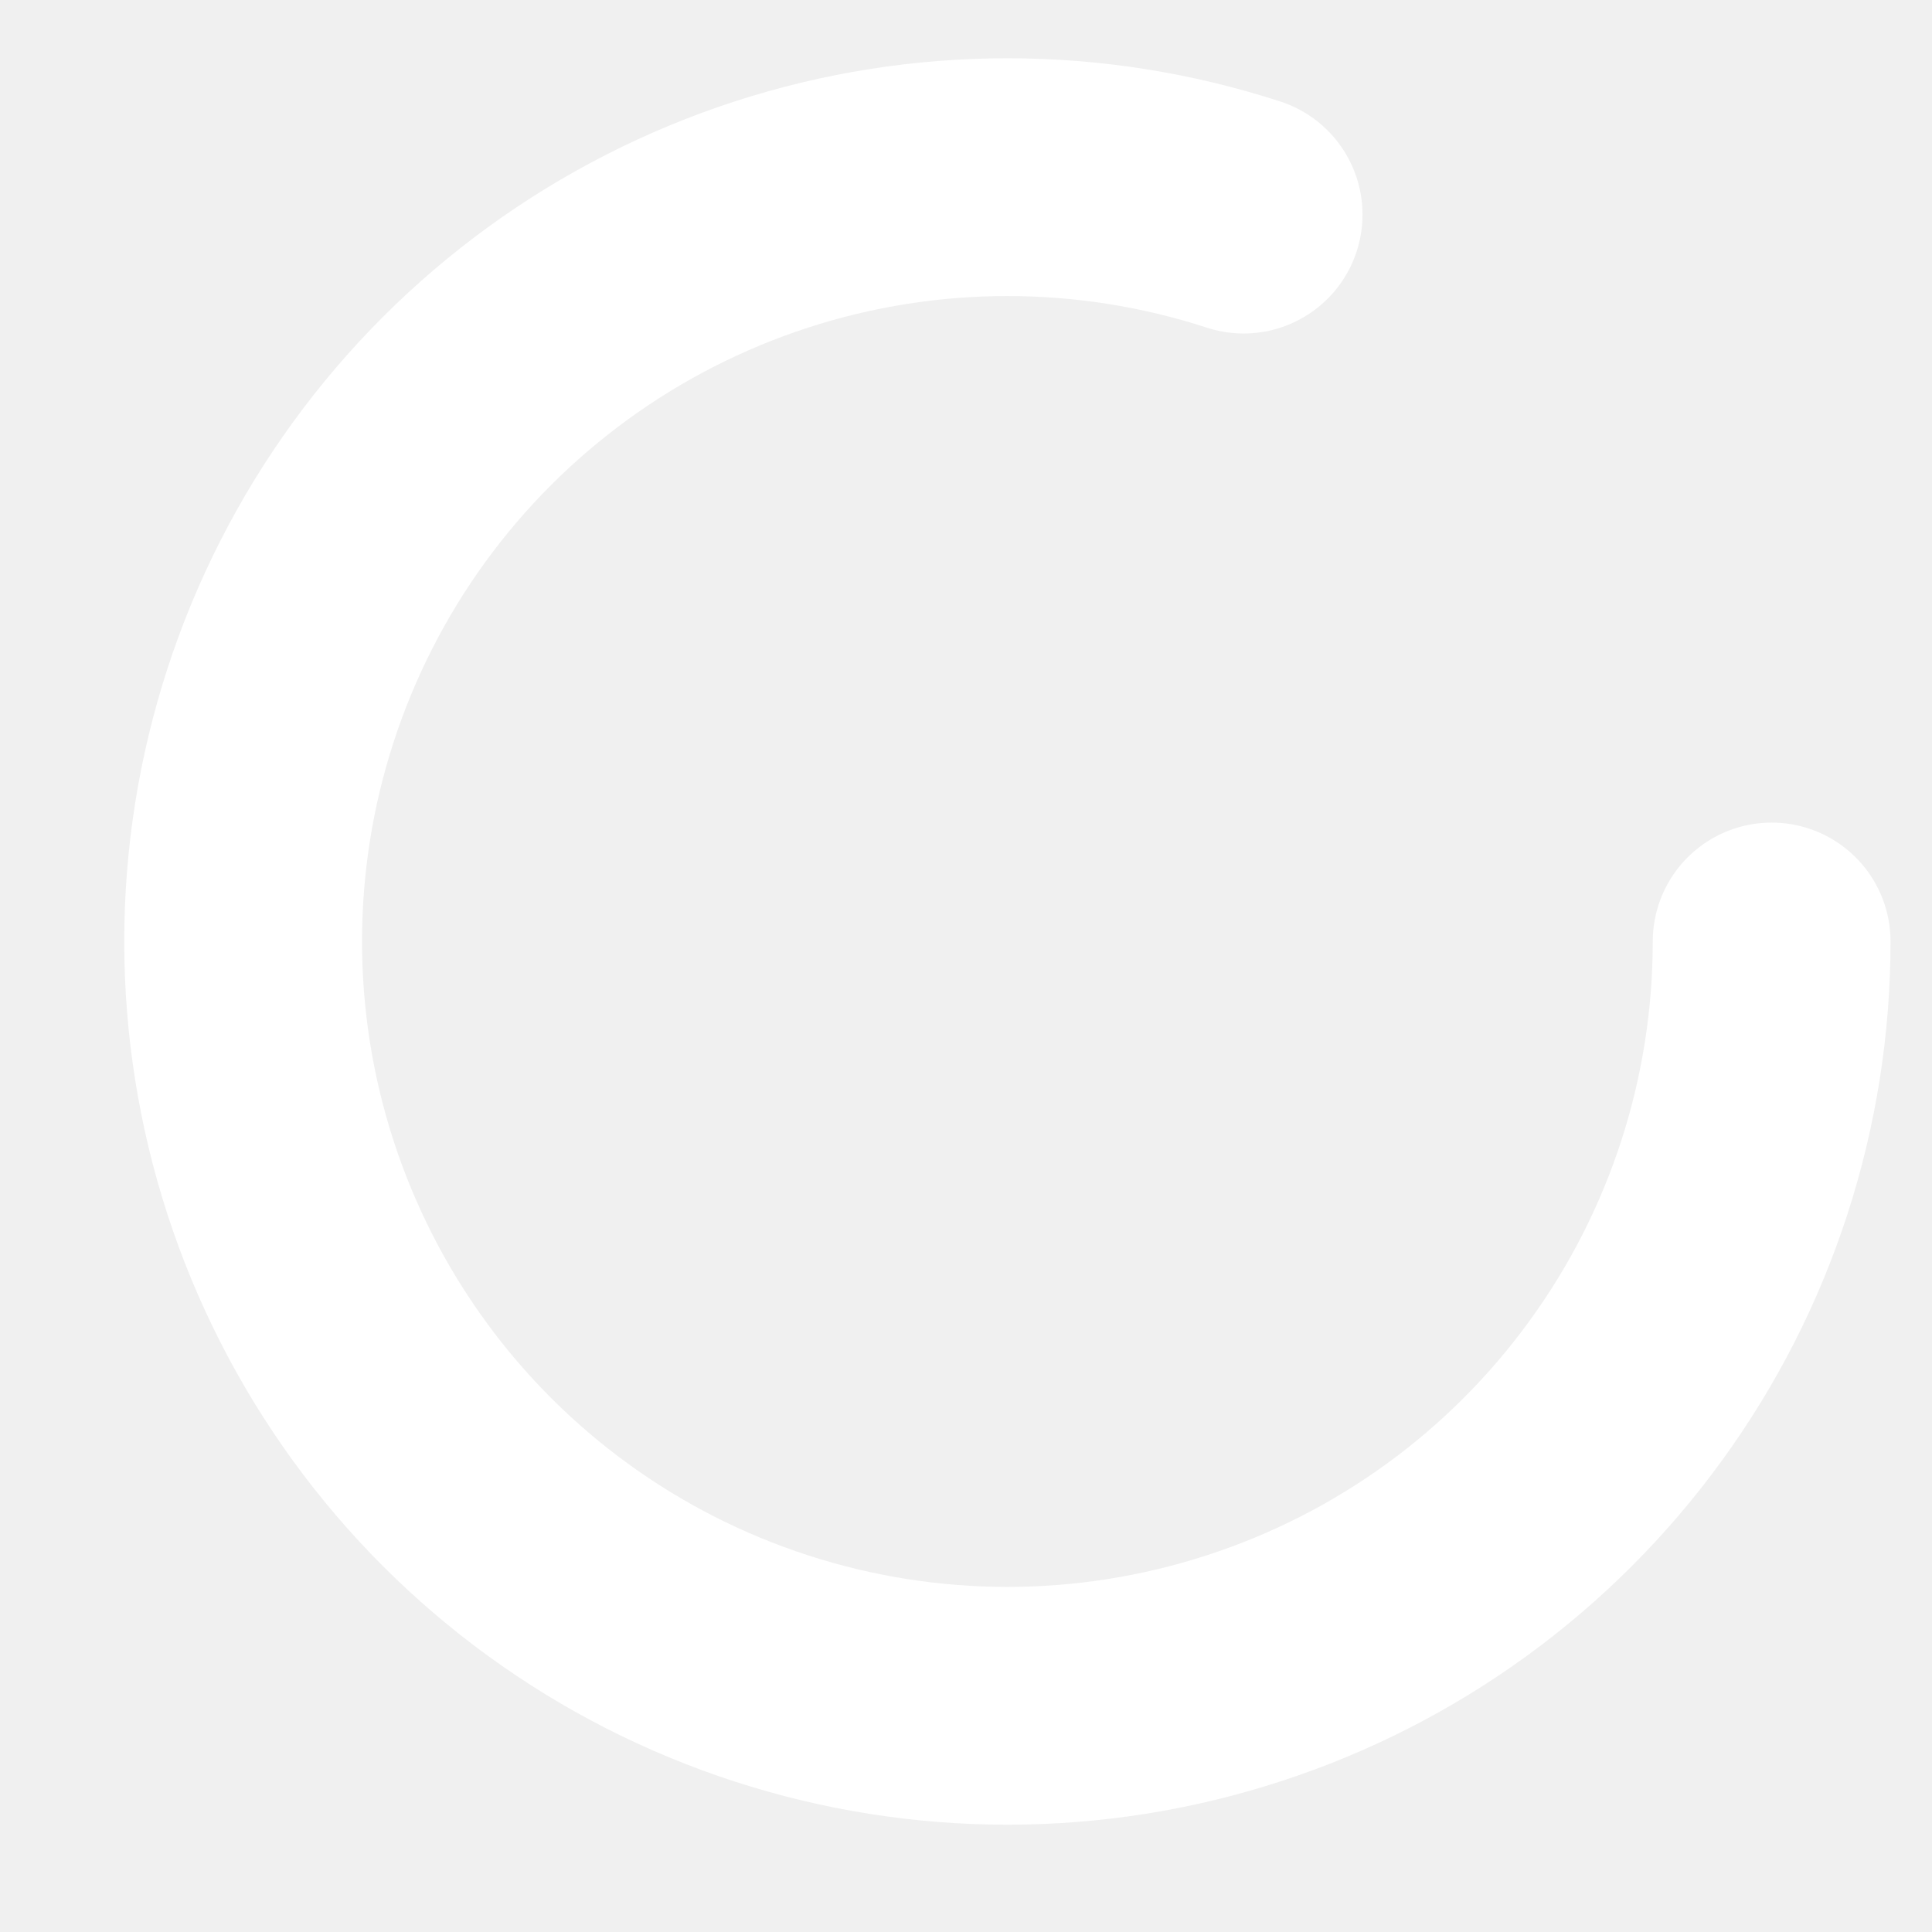
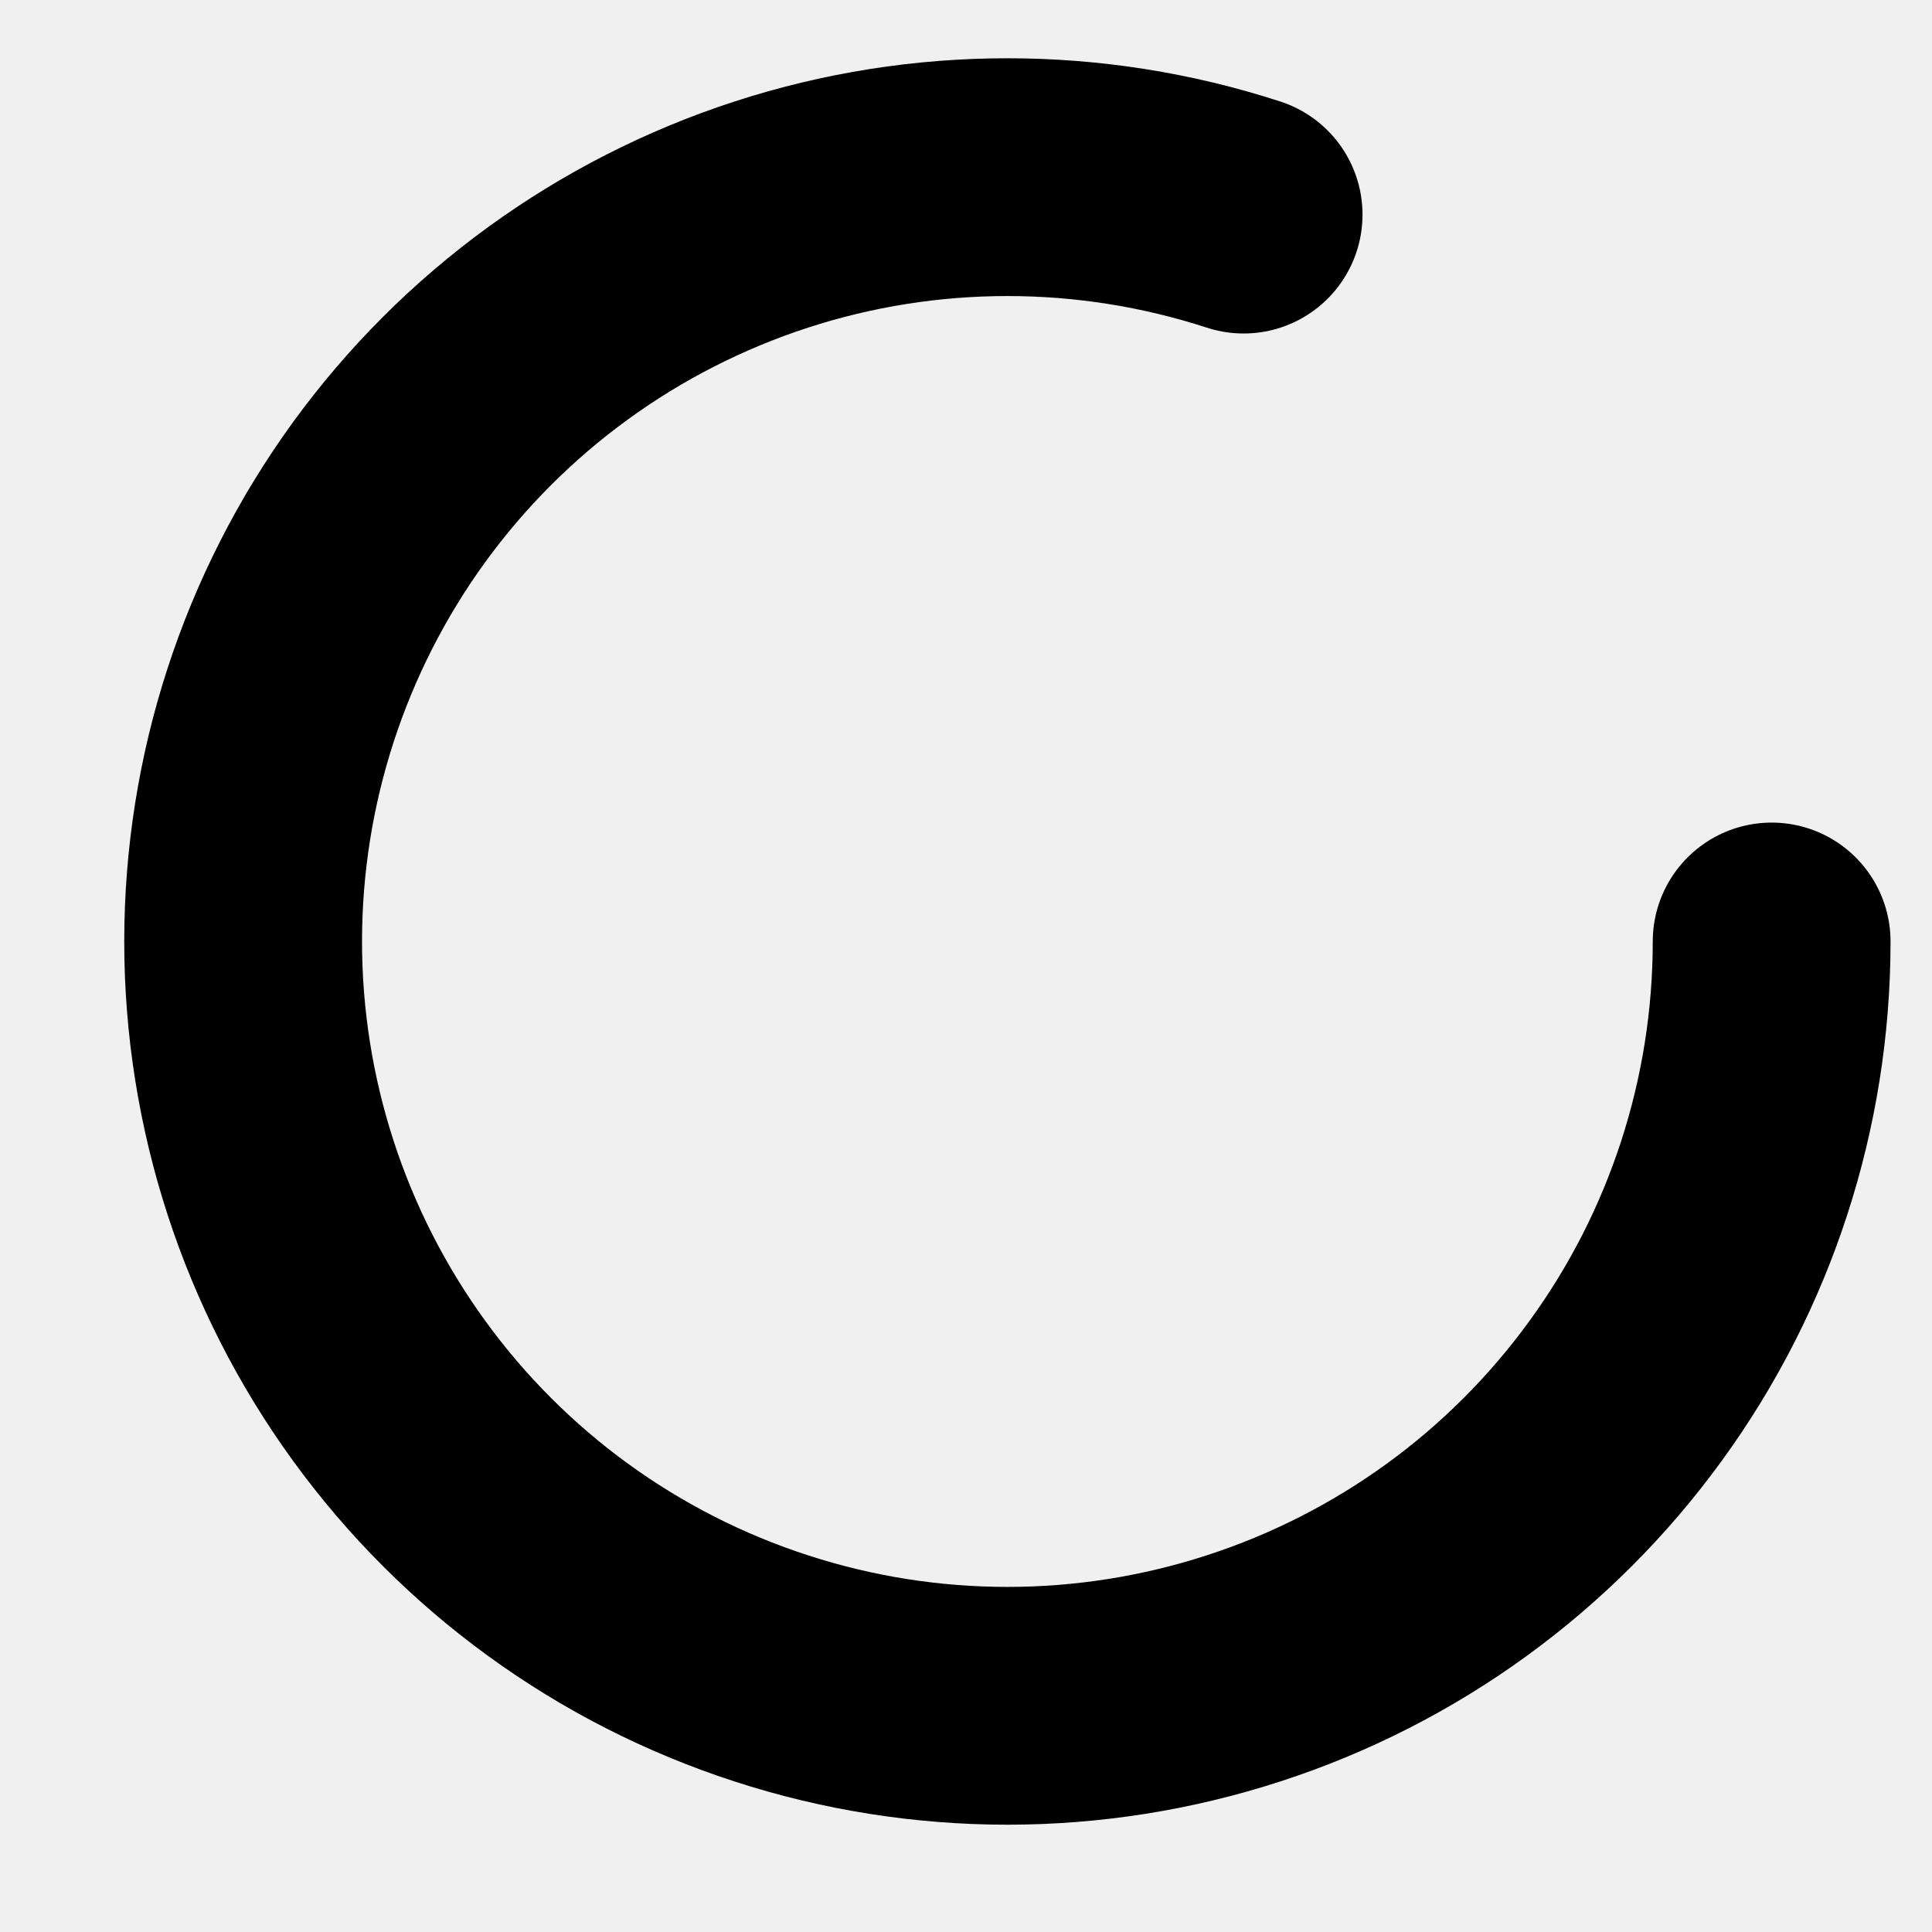
<svg xmlns="http://www.w3.org/2000/svg" width="13" height="13" viewBox="0 0 13 13" fill="none">
-   <path d="M11.921 6.335C11.921 7.421 11.578 8.48 10.939 9.358C10.301 10.237 9.401 10.891 8.368 11.226C7.335 11.562 6.222 11.562 5.189 11.226C4.156 10.891 3.256 10.237 2.618 9.358C1.98 8.479 1.636 7.421 1.636 6.335C1.636 5.249 1.98 4.191 2.618 3.312C3.256 2.434 4.156 1.78 5.189 1.444C6.222 1.108 7.335 1.108 8.368 1.444" stroke="white" stroke-width="1.6" stroke-linecap="round" stroke-linejoin="round" />
+   <path d="M11.921 6.335C11.921 7.421 11.578 8.48 10.939 9.358C10.301 10.237 9.401 10.891 8.368 11.226C7.335 11.562 6.222 11.562 5.189 11.226C4.156 10.891 3.256 10.237 2.618 9.358C1.98 8.479 1.636 7.421 1.636 6.335C1.636 5.249 1.98 4.191 2.618 3.312C3.256 2.434 4.156 1.78 5.189 1.444C6.222 1.108 7.335 1.108 8.368 1.444" stroke="currentColor" stroke-width="1.6" stroke-linecap="round" stroke-linejoin="round" />
</svg>
